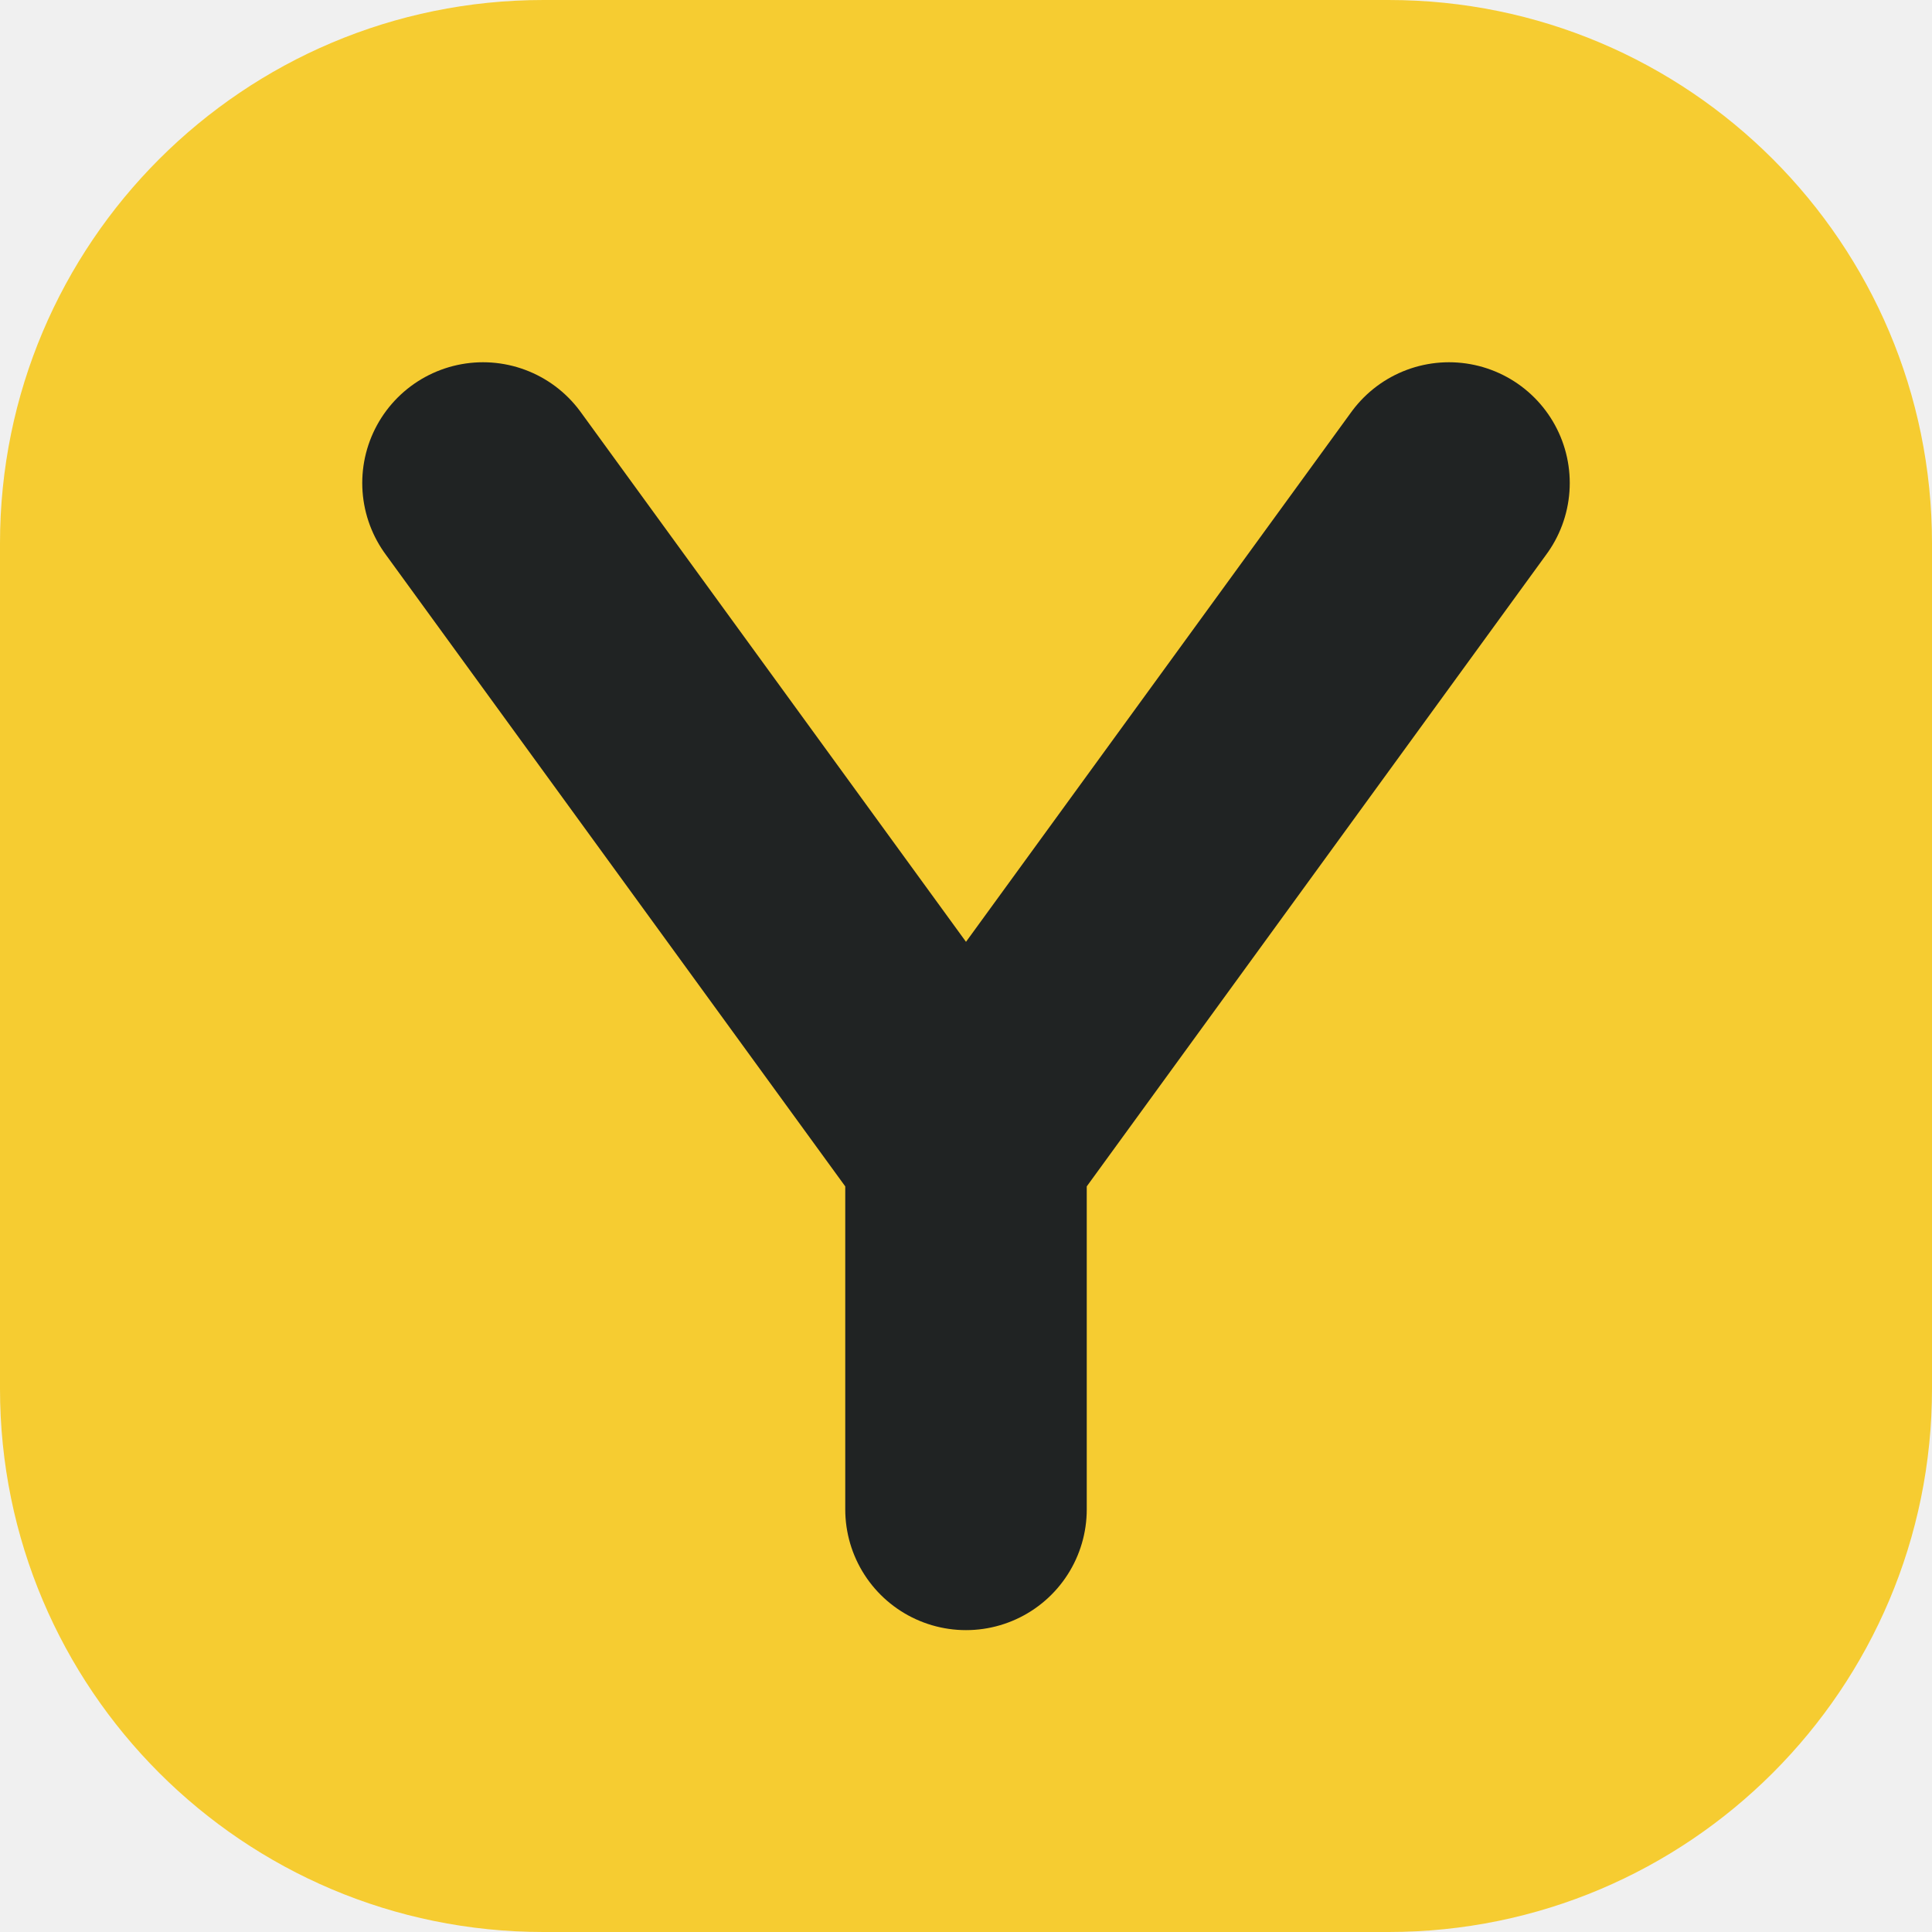
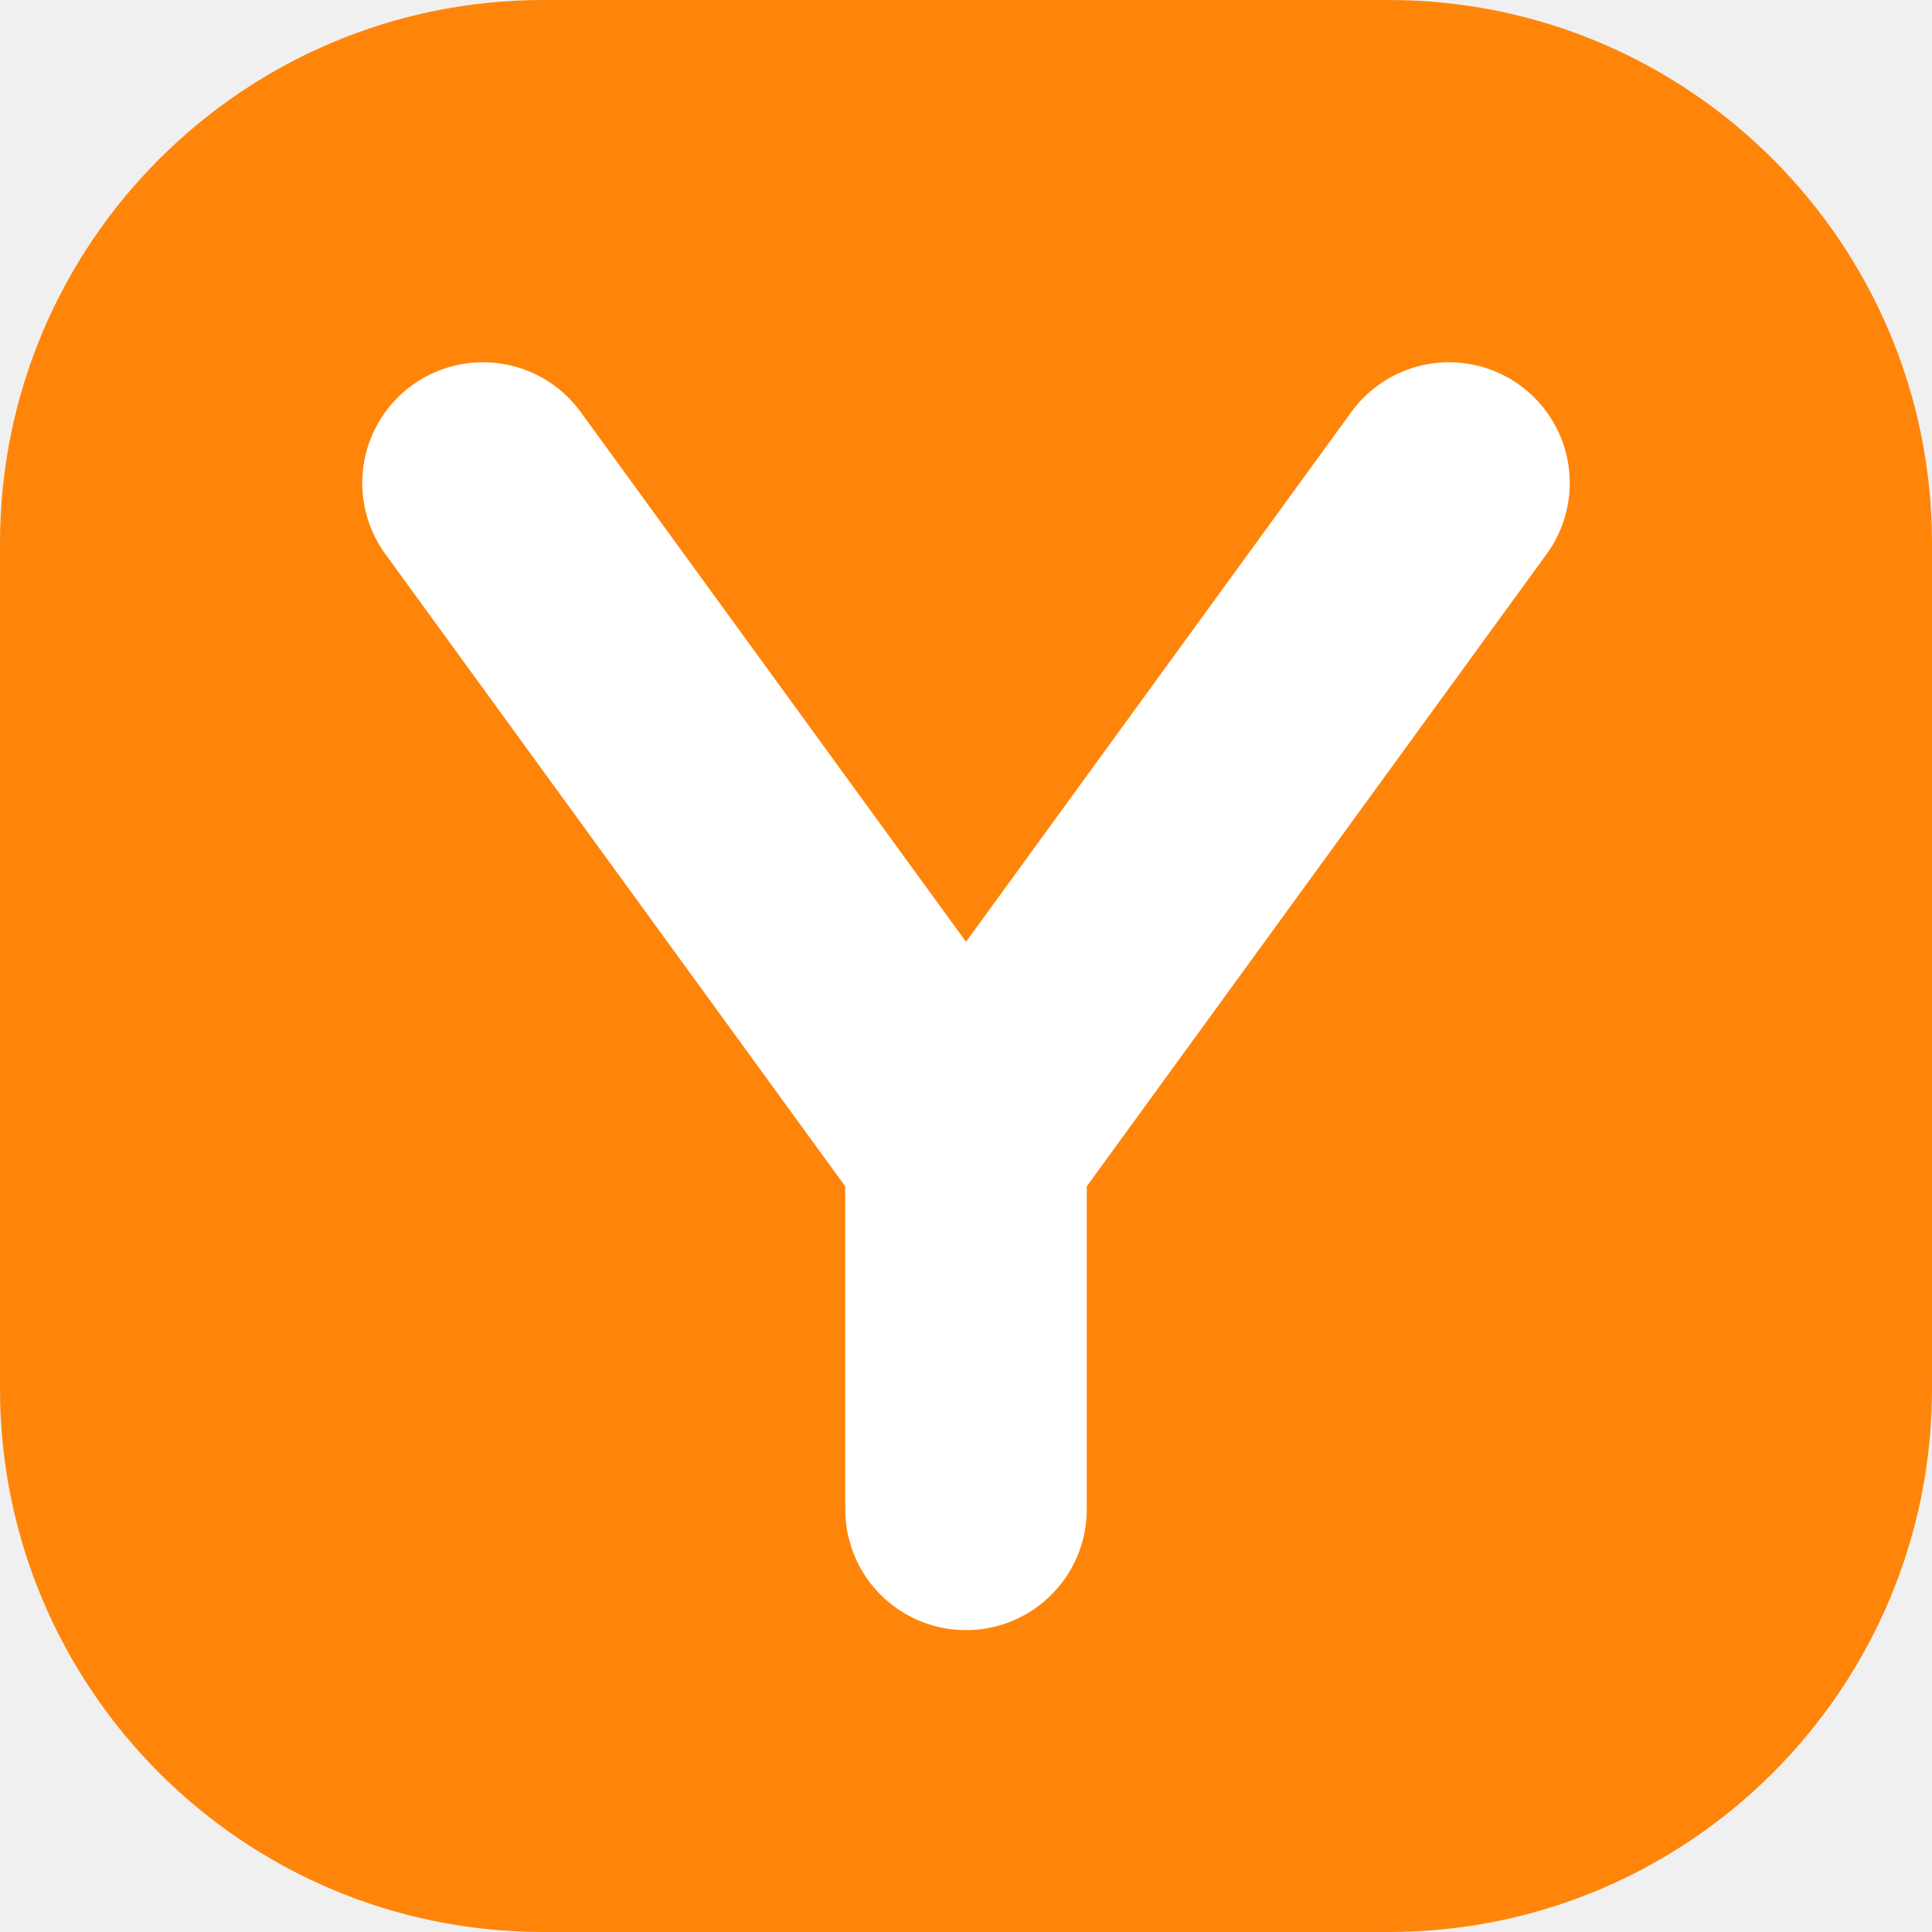
<svg xmlns="http://www.w3.org/2000/svg" viewBox="0 0 64 64">
-   <rect width="64" height="64" rx="18" fill="#f6cc31" />
-   <path d="m16 16 16 22 16-22M32 38v12" fill="none" stroke="#202323" stroke-width="8" stroke-linecap="round" stroke-linejoin="round" />
+   <rect width="64" height="64" rx="18" fill="#ff850a" />
+   <path d="m16 16 16 22 16-22M32 38v12" fill="none" stroke="#ffffff" stroke-width="8" stroke-linecap="round" stroke-linejoin="round" />
</svg>
